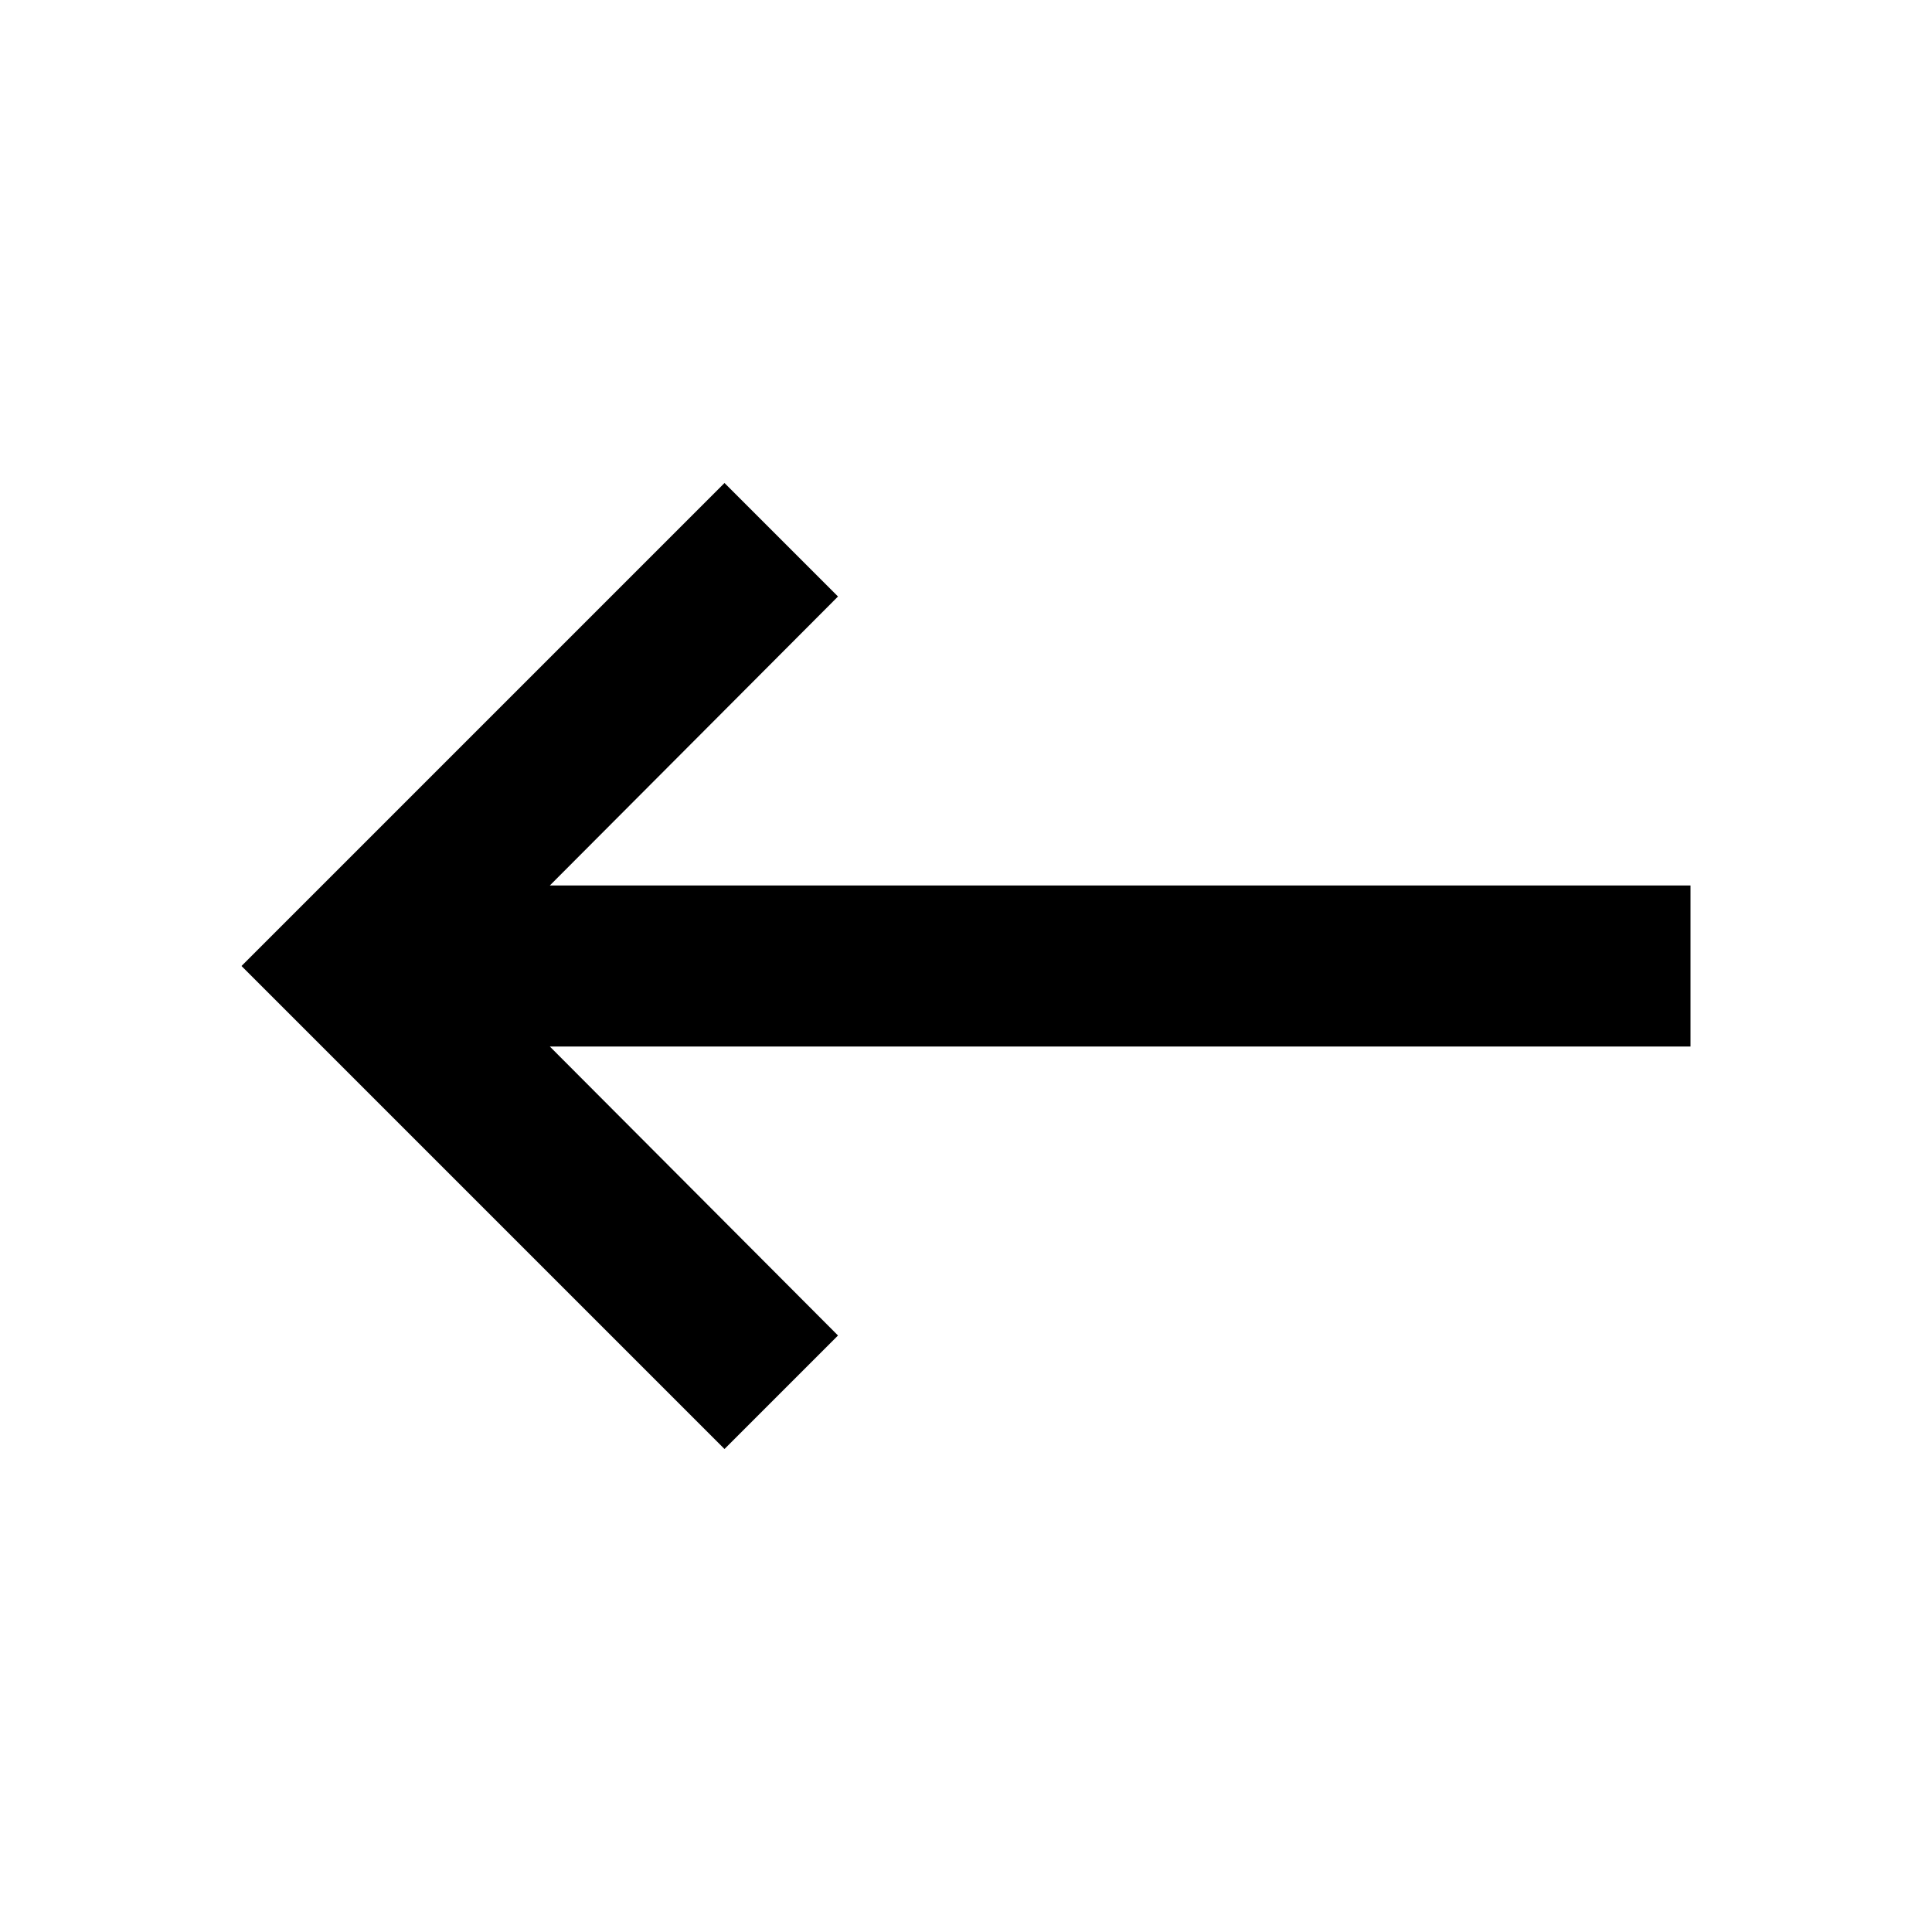
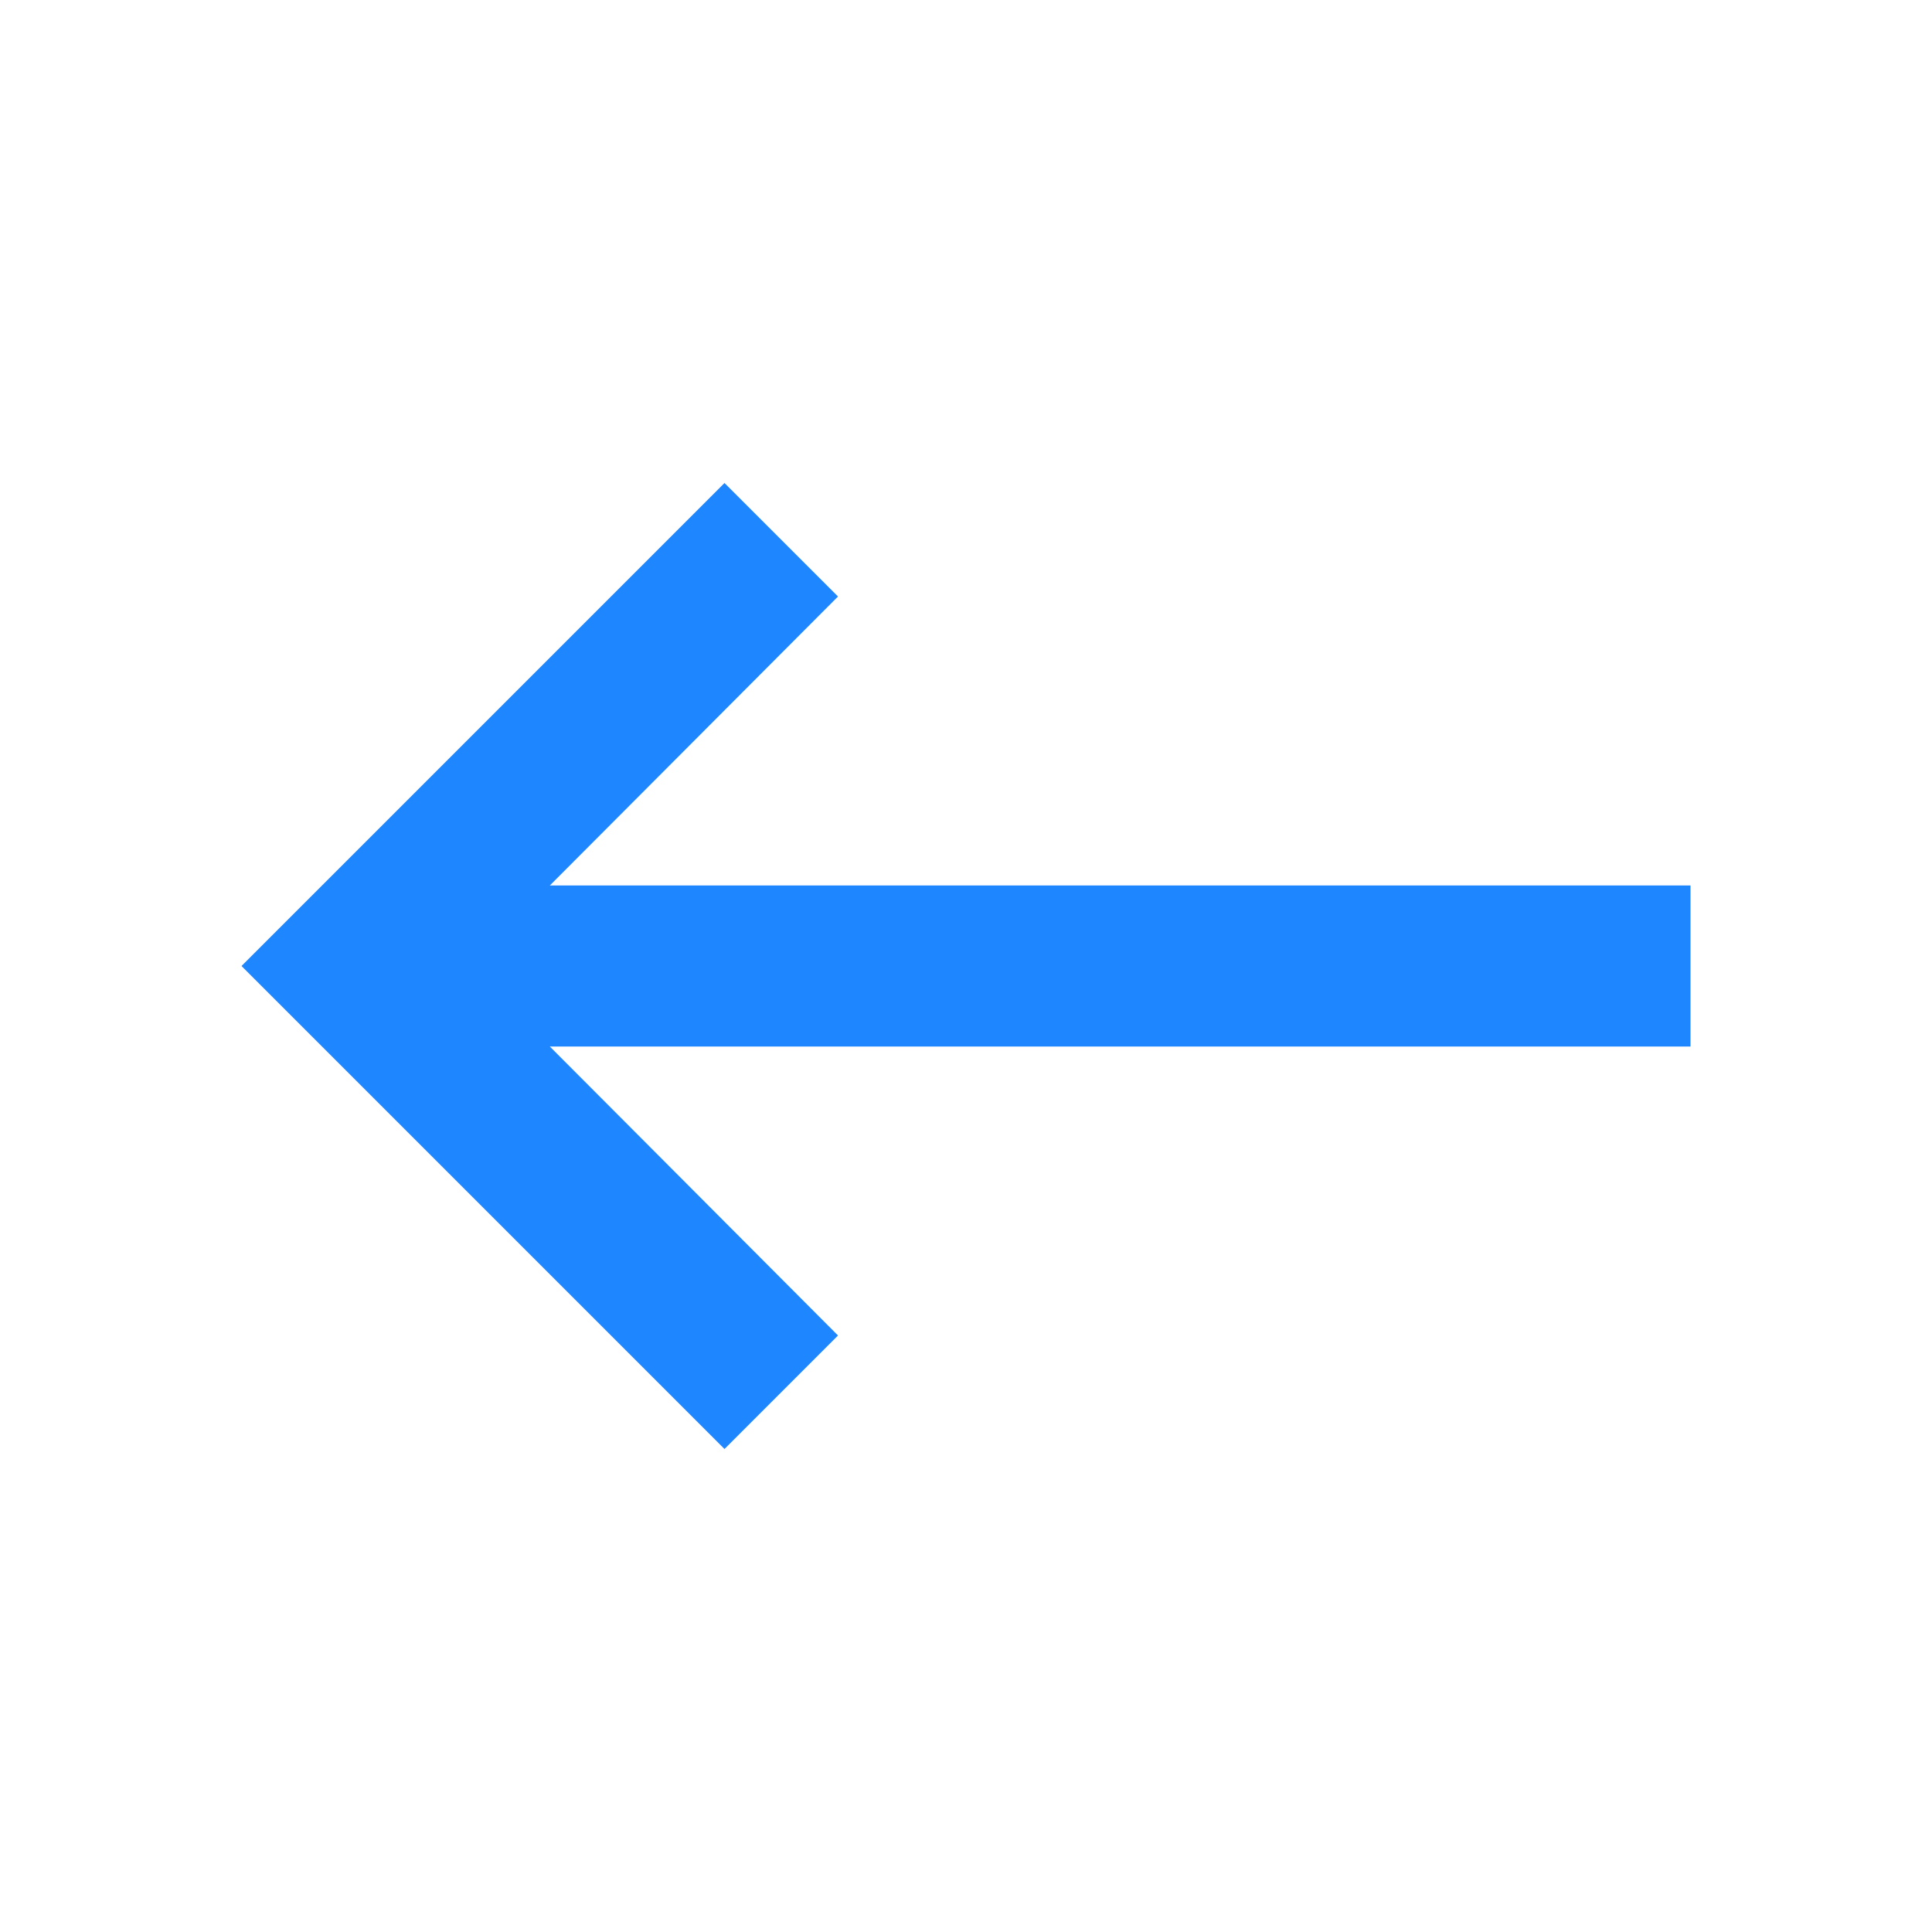
- <svg xmlns="http://www.w3.org/2000/svg" height="24px" viewBox="0 0 24 24" width="24px">
+ <svg xmlns="http://www.w3.org/2000/svg" height="24px" fill="#1E86FF" viewBox="0 0 24 24" width="24px">
  <path d="M0 0h24v24H0z" fill="none" />
  <path d="M21 11H6.83l3.58-3.59L9 6l-6 6 6 6 1.41-1.41L6.83 13H21z" />
</svg>
